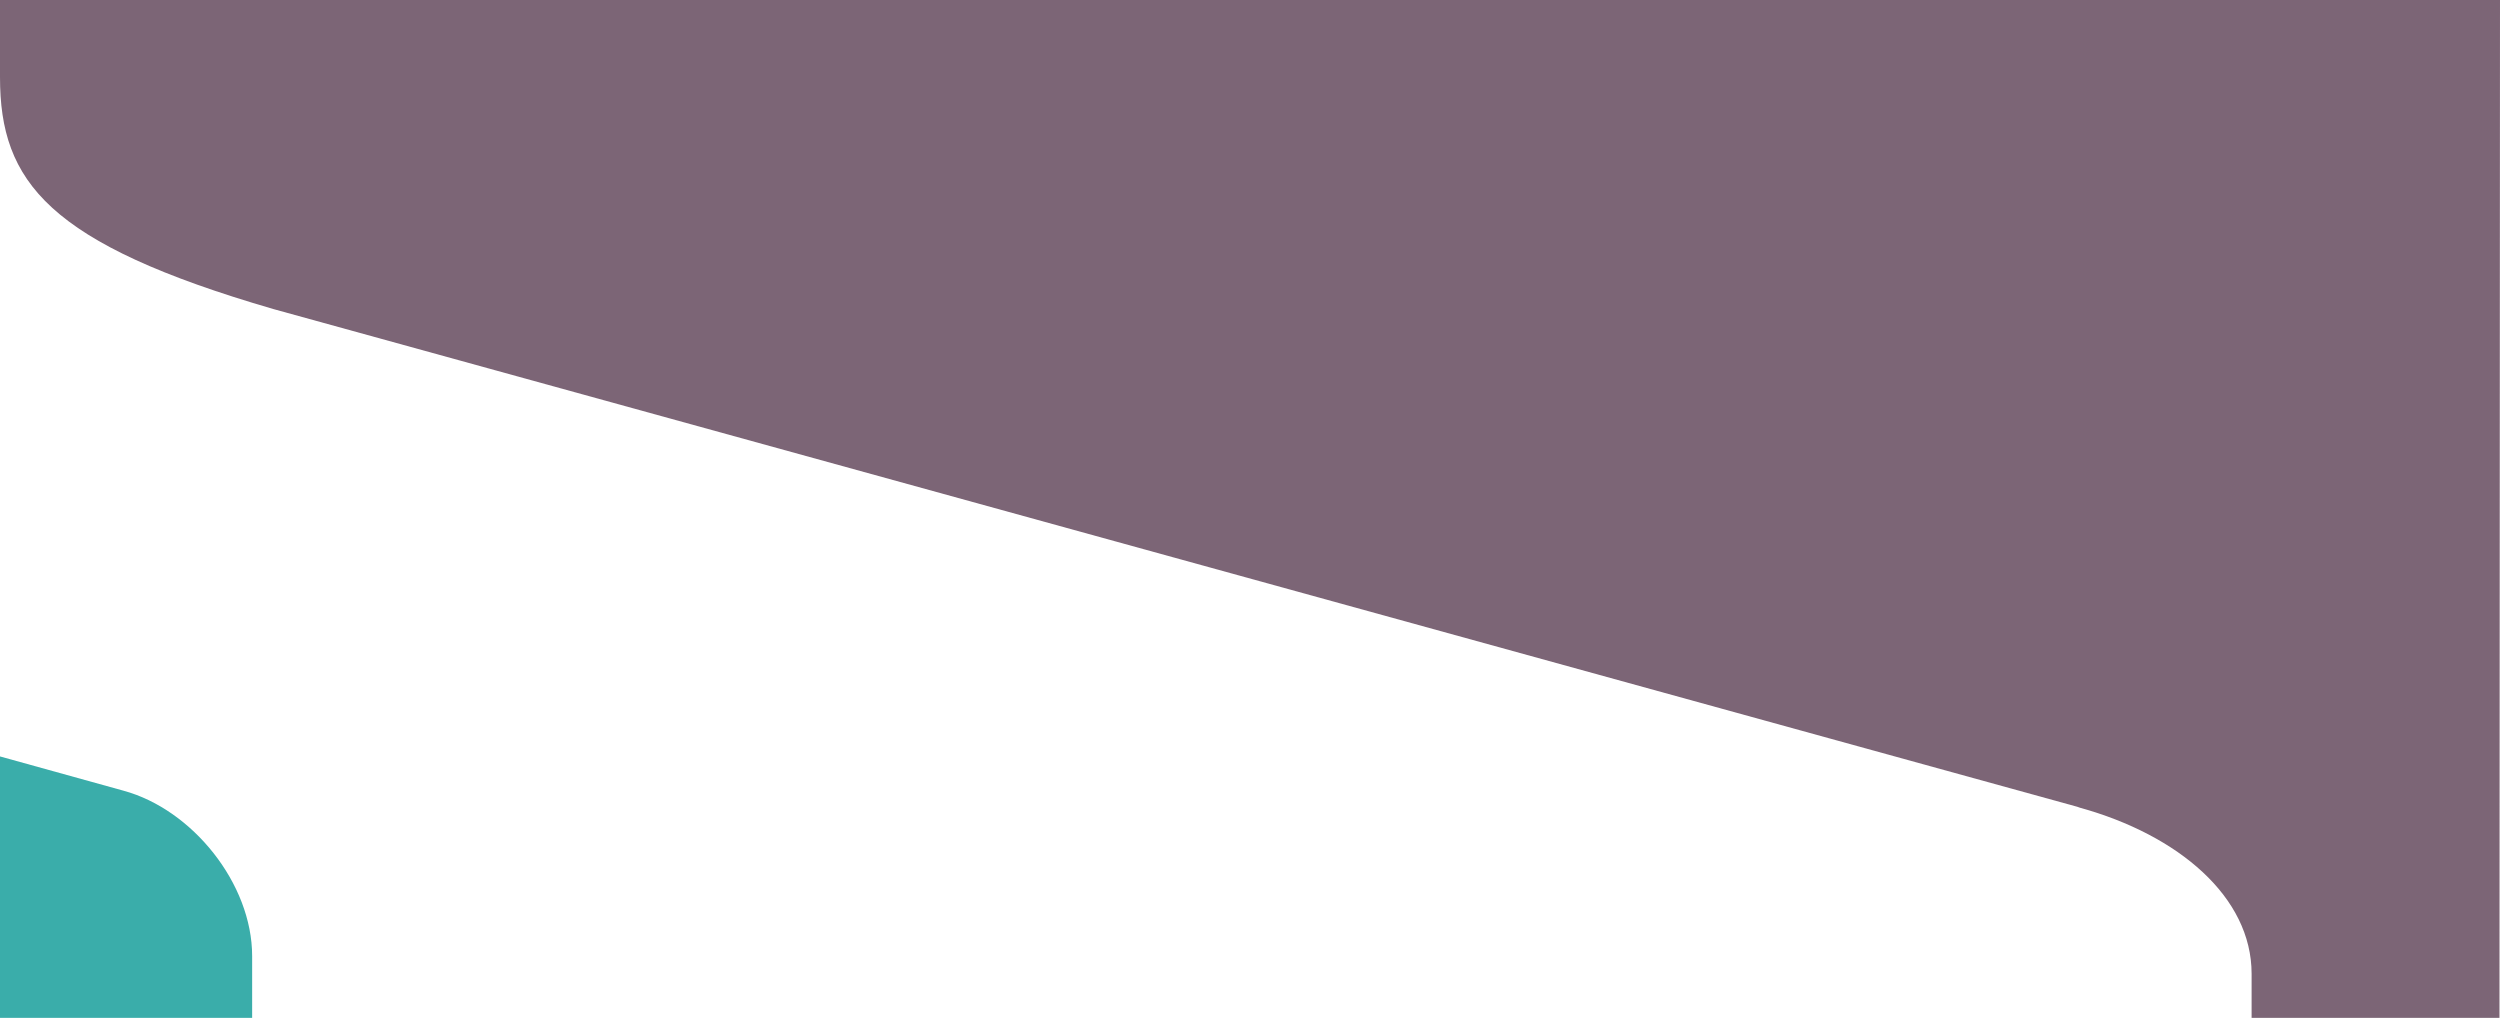
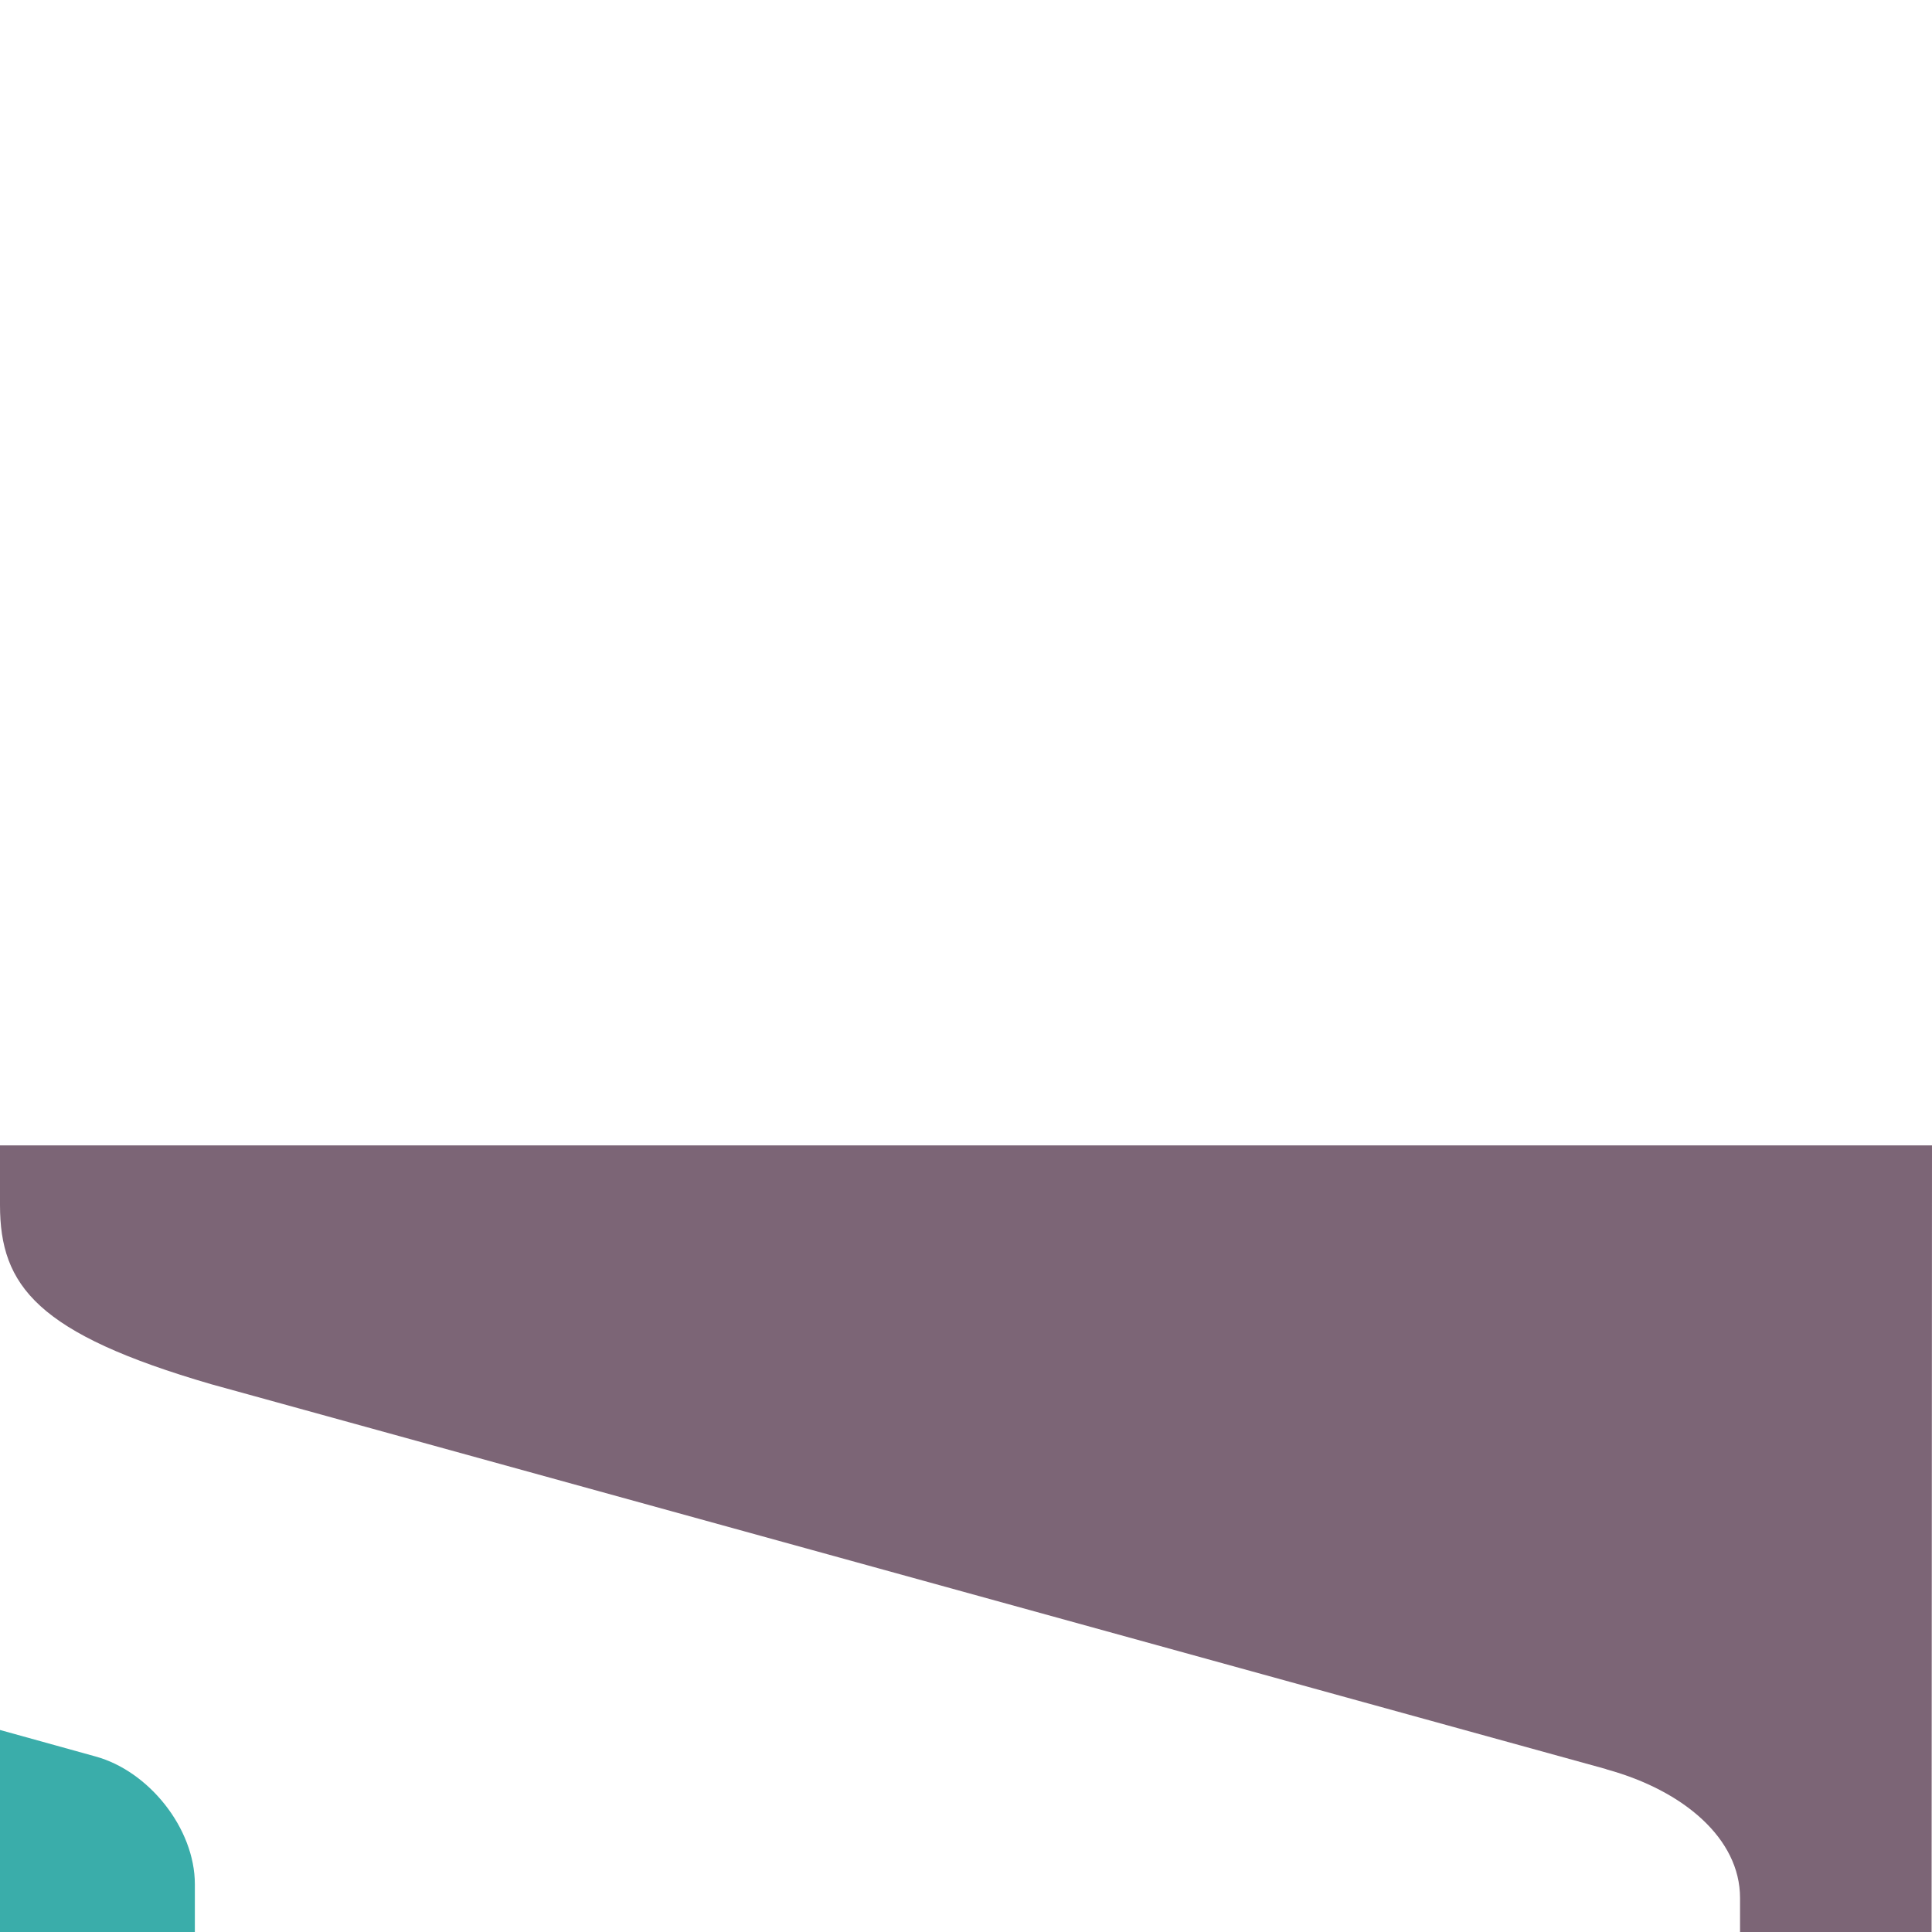
- <svg xmlns="http://www.w3.org/2000/svg" id="Waves" viewBox="0 0 1400 570">
+ <svg xmlns="http://www.w3.org/2000/svg" id="Waves" viewBox="0 -830 1400 1400">
  <path d="M1400,0H0V43.2c0,58.7,27,93.2,153.2,129.9L1163.3,451.8c.5.2.9.3,1.4.5,55.3,15.3,96.2,50,96.2,93V570h138.8Z" style="fill: #7c6576" />
  <path d="M141.2,570V535.4c0-40.6-33.5-82.1-72-92.6L0,423.6V570Z" style="fill: #3aadaa" />
</svg>
